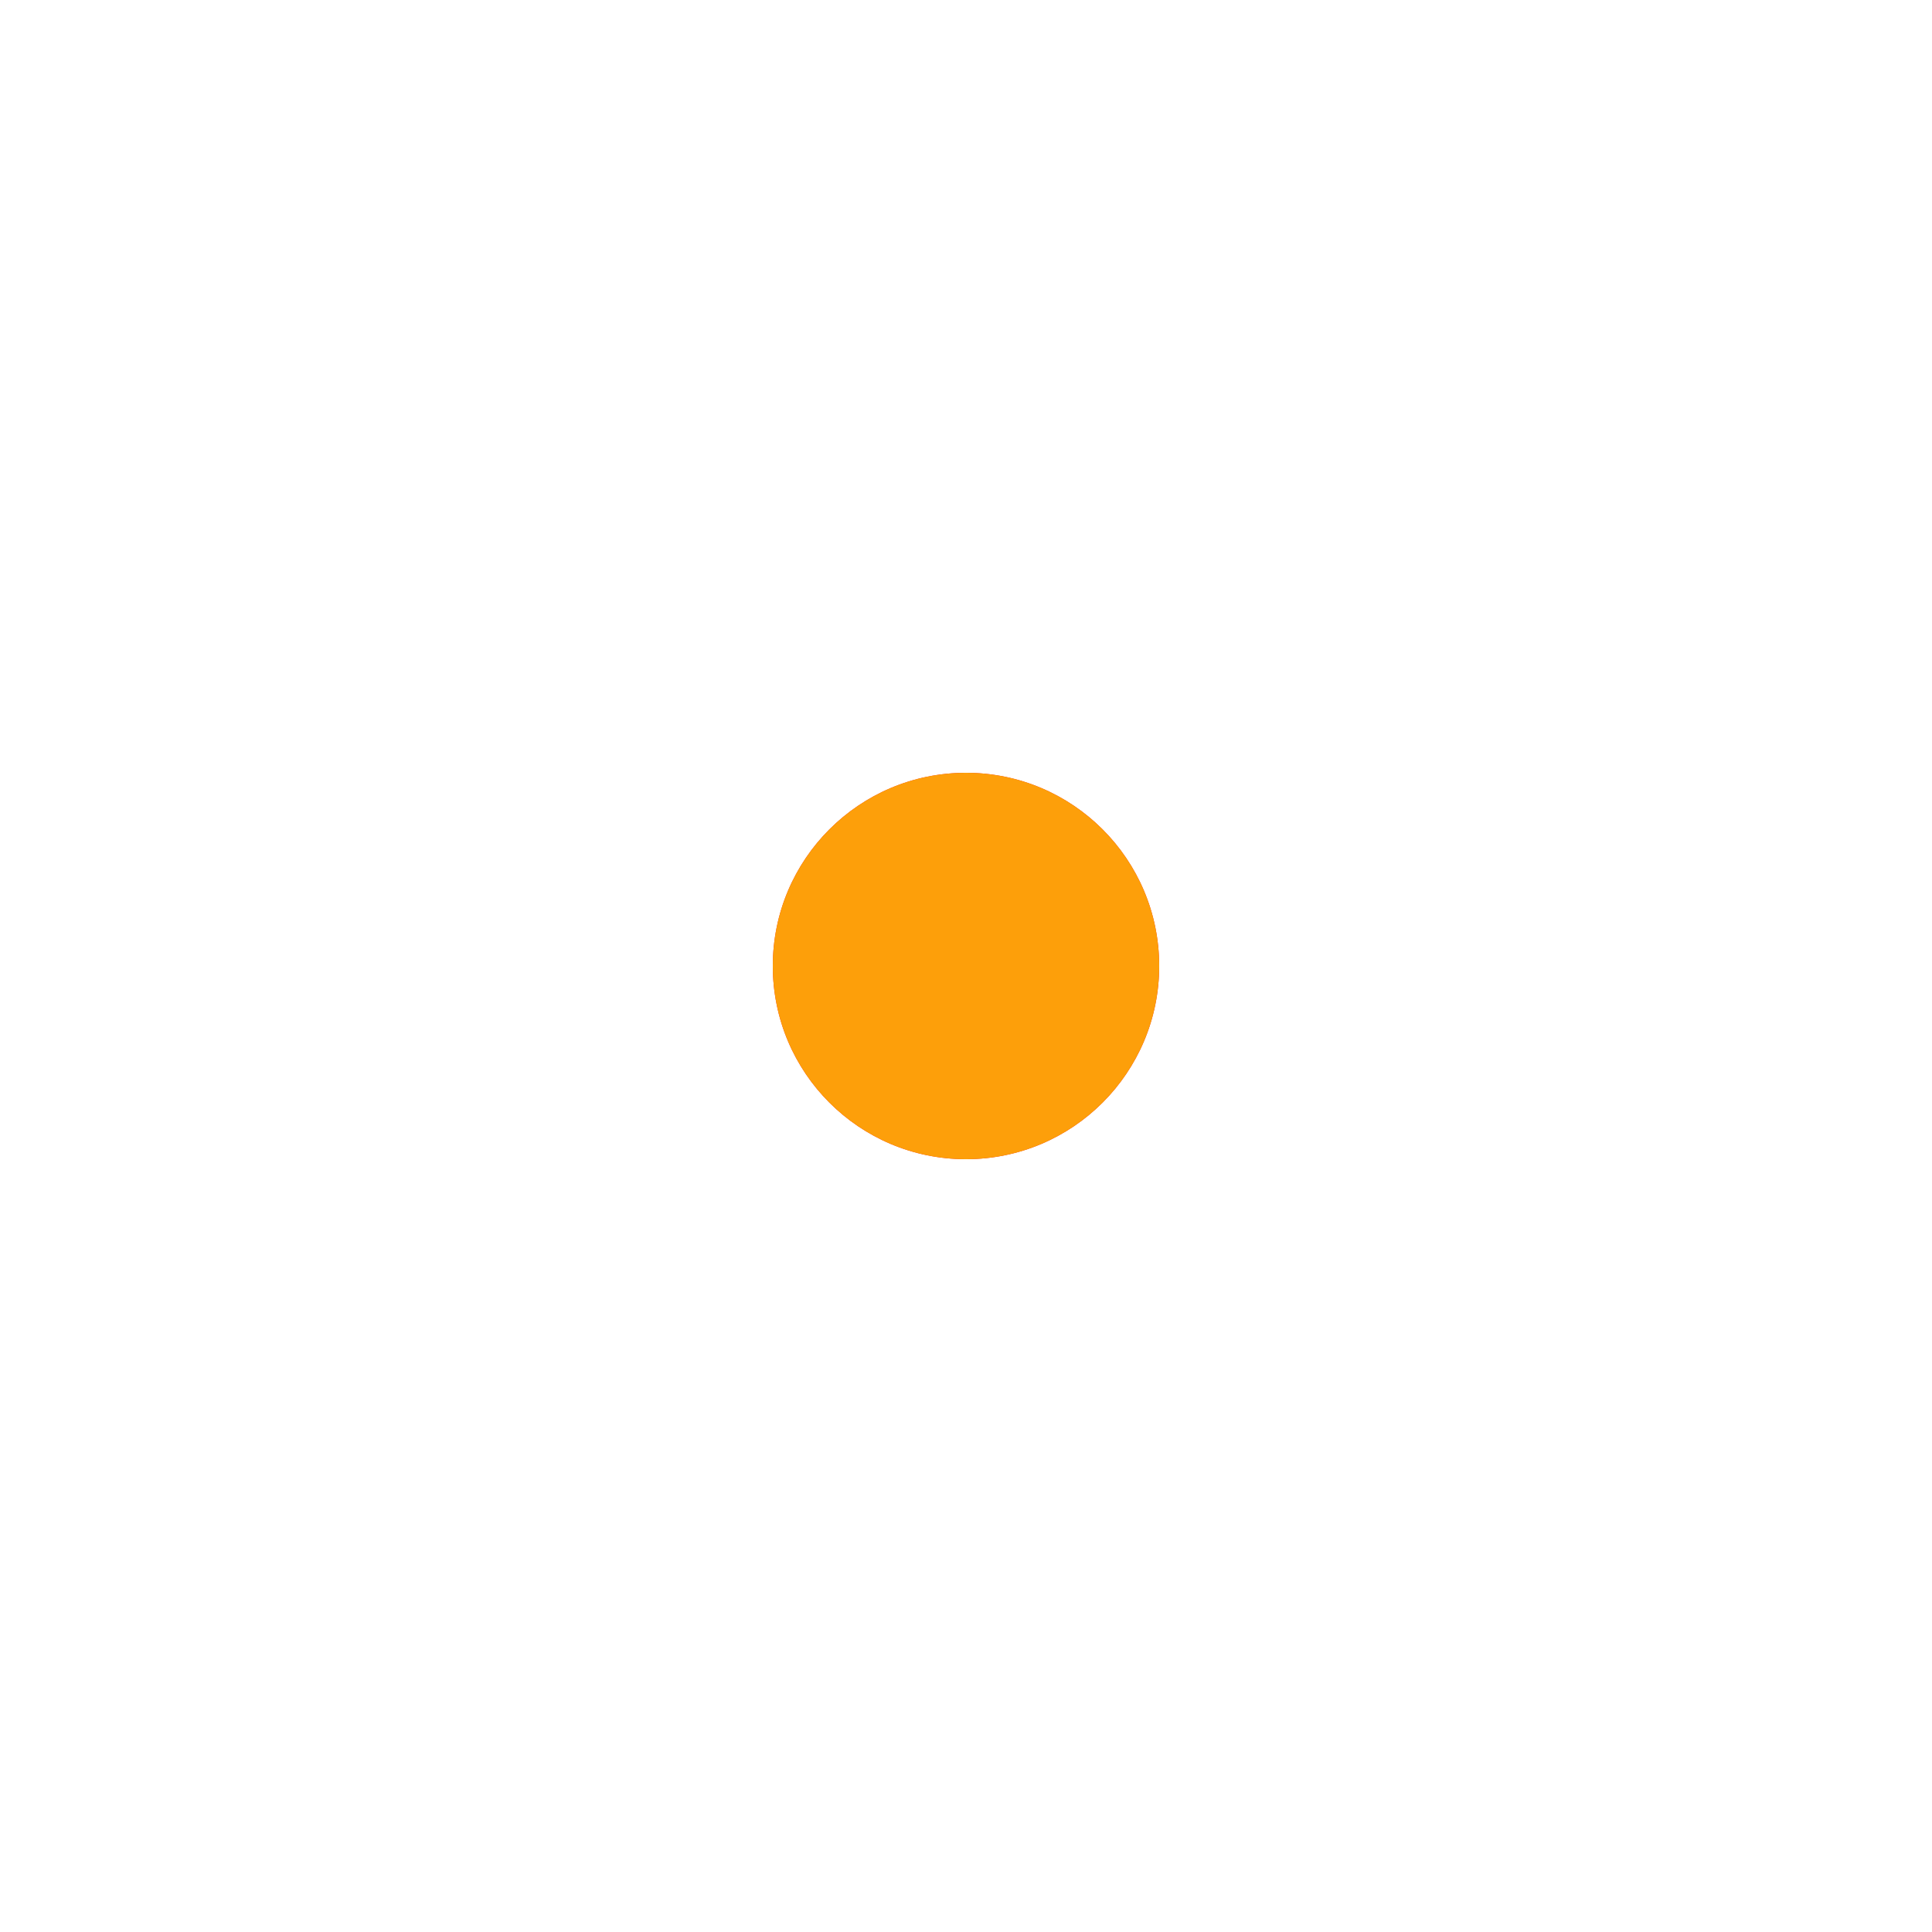
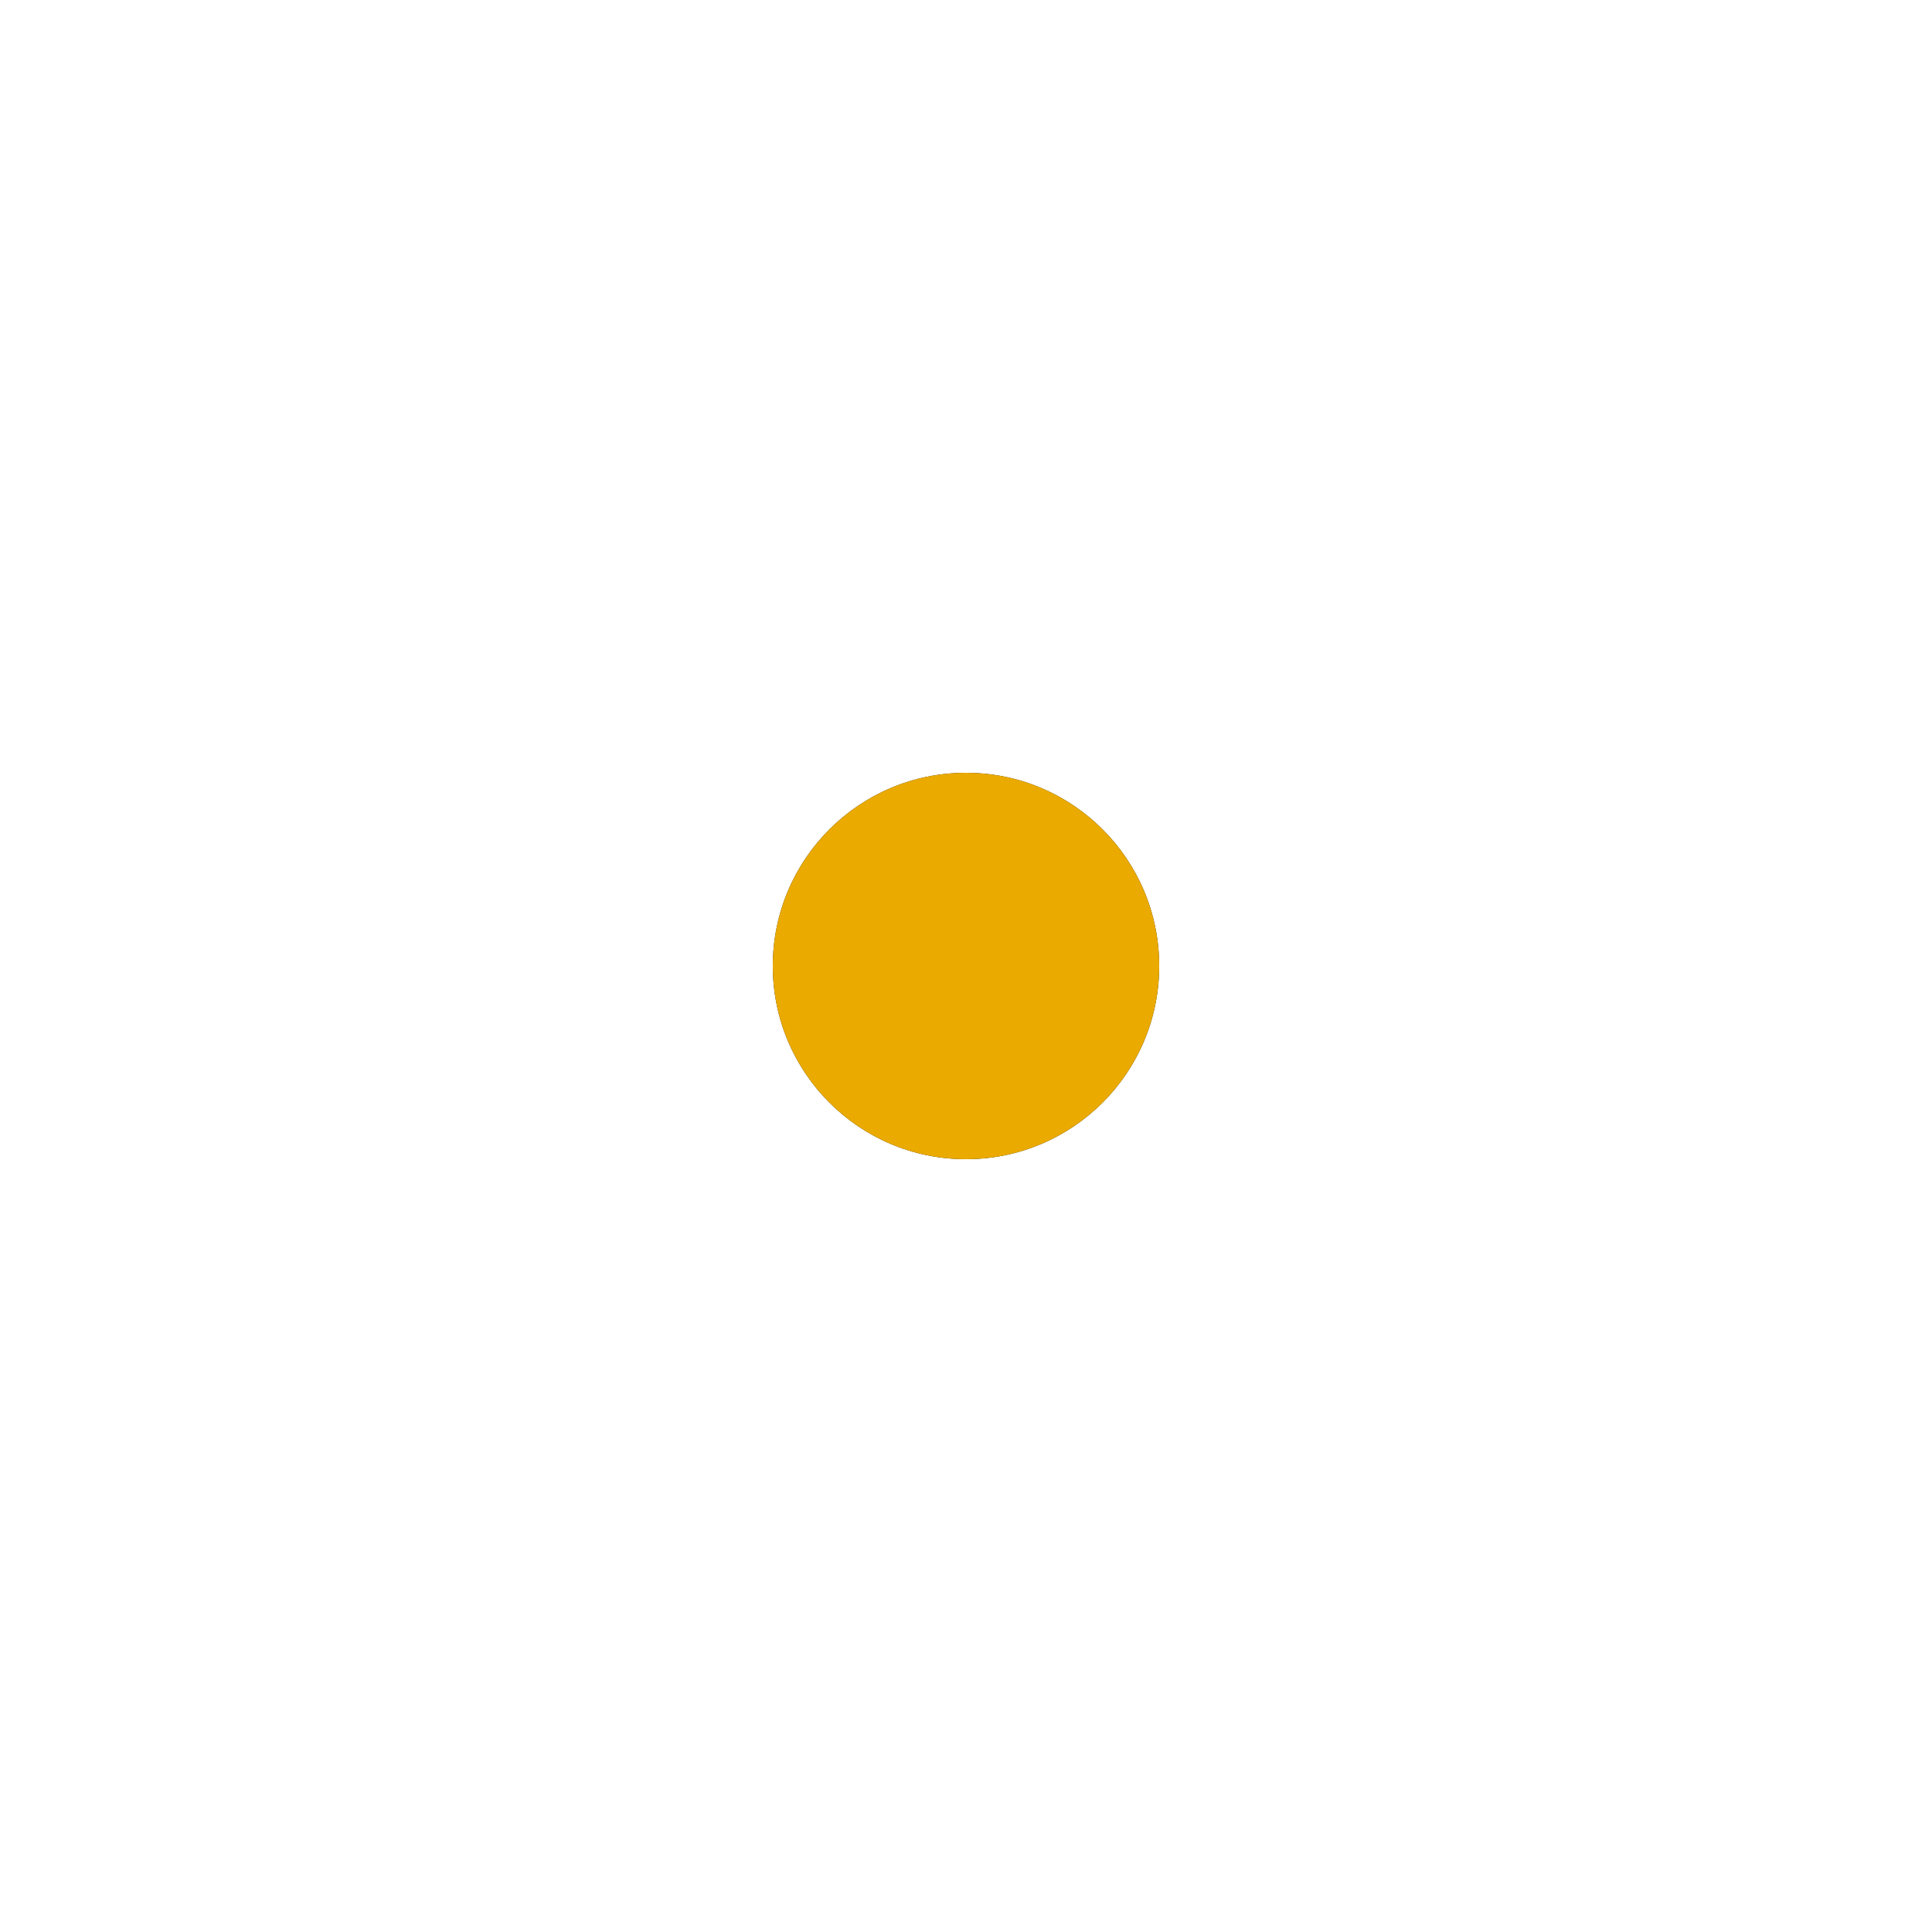
<svg xmlns="http://www.w3.org/2000/svg" style="margin:auto;background:#fff;display:block;" width="200px" height="200px" viewBox="0 0 100 100" preserveAspectRatio="xMidYMid">
-   <circle cx="50" cy="50" r="10" fill="#ef1f22">
+   <circle cx="50" cy="50" r="10" fill="#161616">
    <animate attributeName="cx" values="71.213;28.787;71.213" keyTimes="0;0.5;1" dur="1s" calcMode="spline" keySplines="0.3 0 0.7 1;0.3 0 0.7 1" repeatCount="indefinite" begin="-0.25s" />
    <animate attributeName="cy" values="71.213;28.787;71.213" keyTimes="0;0.5;1" dur="1s" calcMode="spline" keySplines="0.3 0 0.7 1;0.3 0 0.7 1" repeatCount="indefinite" begin="-0.25s" />
    <animate attributeName="r" values="10;2;10;2;10" keyTimes="0;0.25;0.5;0.75;1" dur="1s" repeatCount="indefinite" begin="-0.25s" />
  </circle>
-   <circle cx="50" cy="50" r="10" fill="#fd9f0a">
+   <circle cx="50" cy="50" r="10" fill="#EAAA00">
    <animate attributeName="cx" values="28.787;71.213;28.787" keyTimes="0;0.5;1" dur="1s" calcMode="spline" keySplines="0.3 0 0.7 1;0.3 0 0.7 1" repeatCount="indefinite" begin="0s" />
    <animate attributeName="cy" values="71.213;28.787;71.213" keyTimes="0;0.5;1" dur="1s" calcMode="spline" keySplines="0.3 0 0.7 1;0.3 0 0.7 1" repeatCount="indefinite" begin="0s" />
    <animate attributeName="r" values="10;2;10;2;10" keyTimes="0;0.25;0.5;0.75;1" dur="1s" repeatCount="indefinite" begin="0s" />
  </circle>
</svg>
